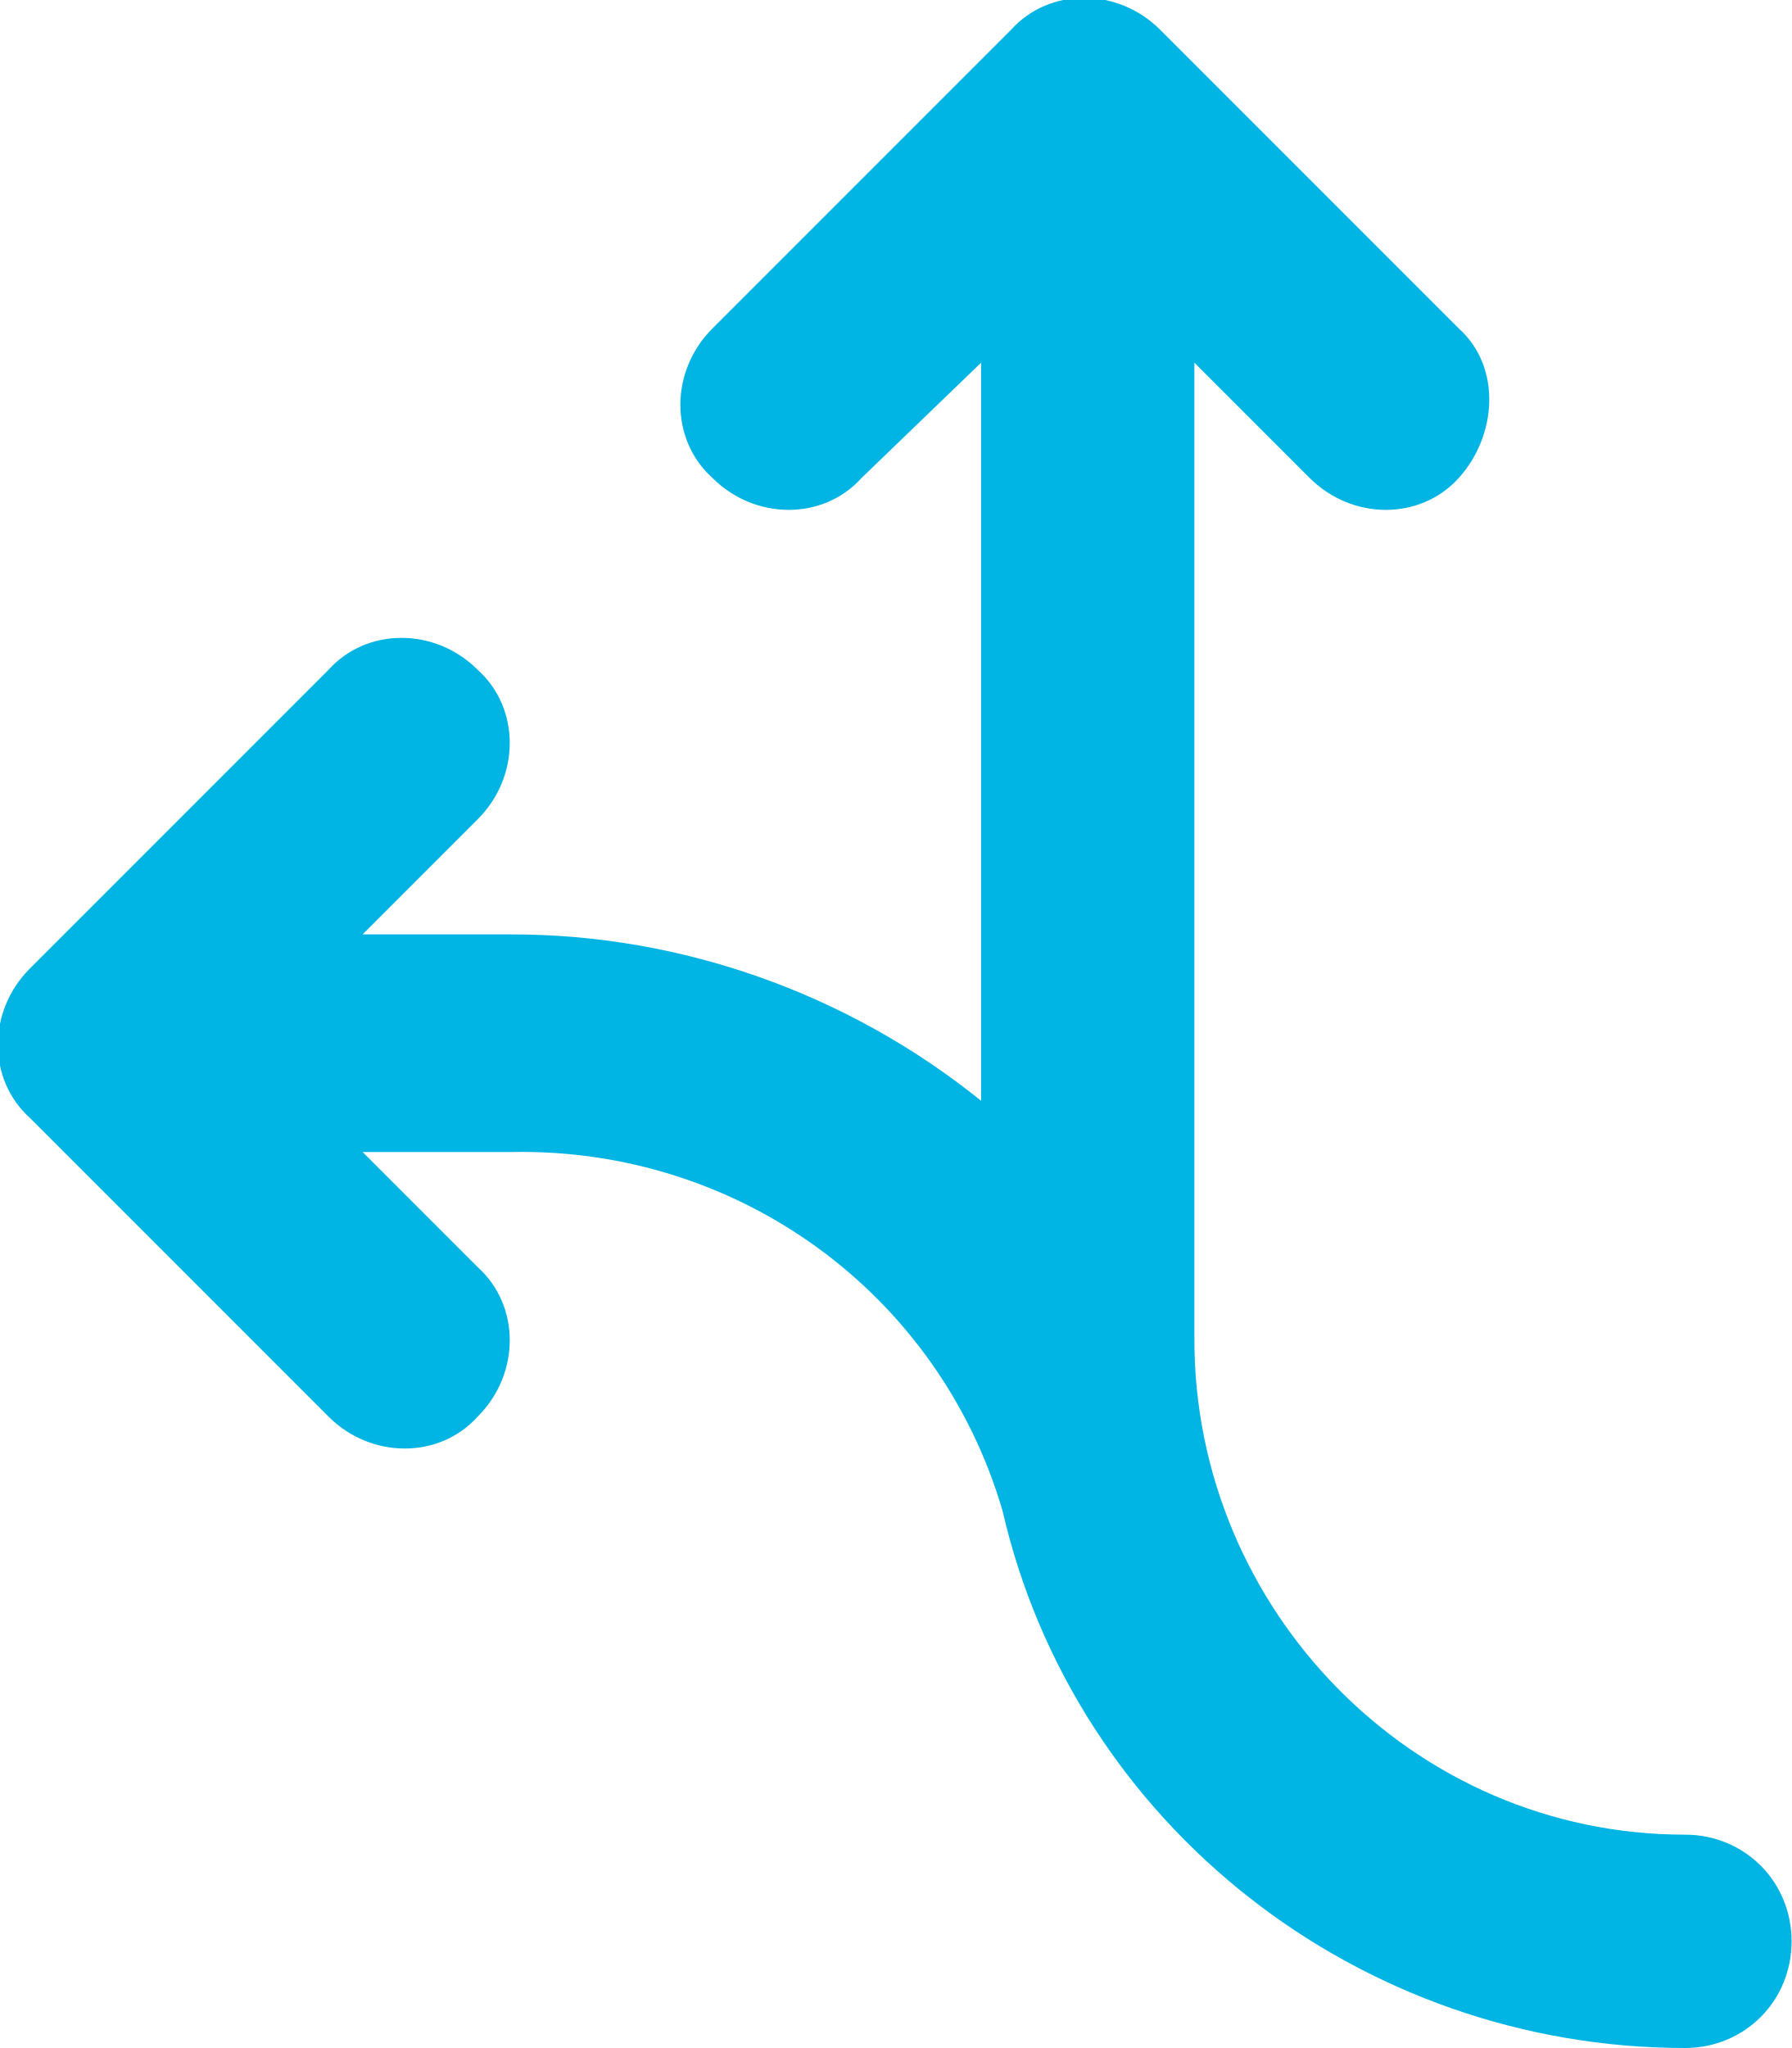
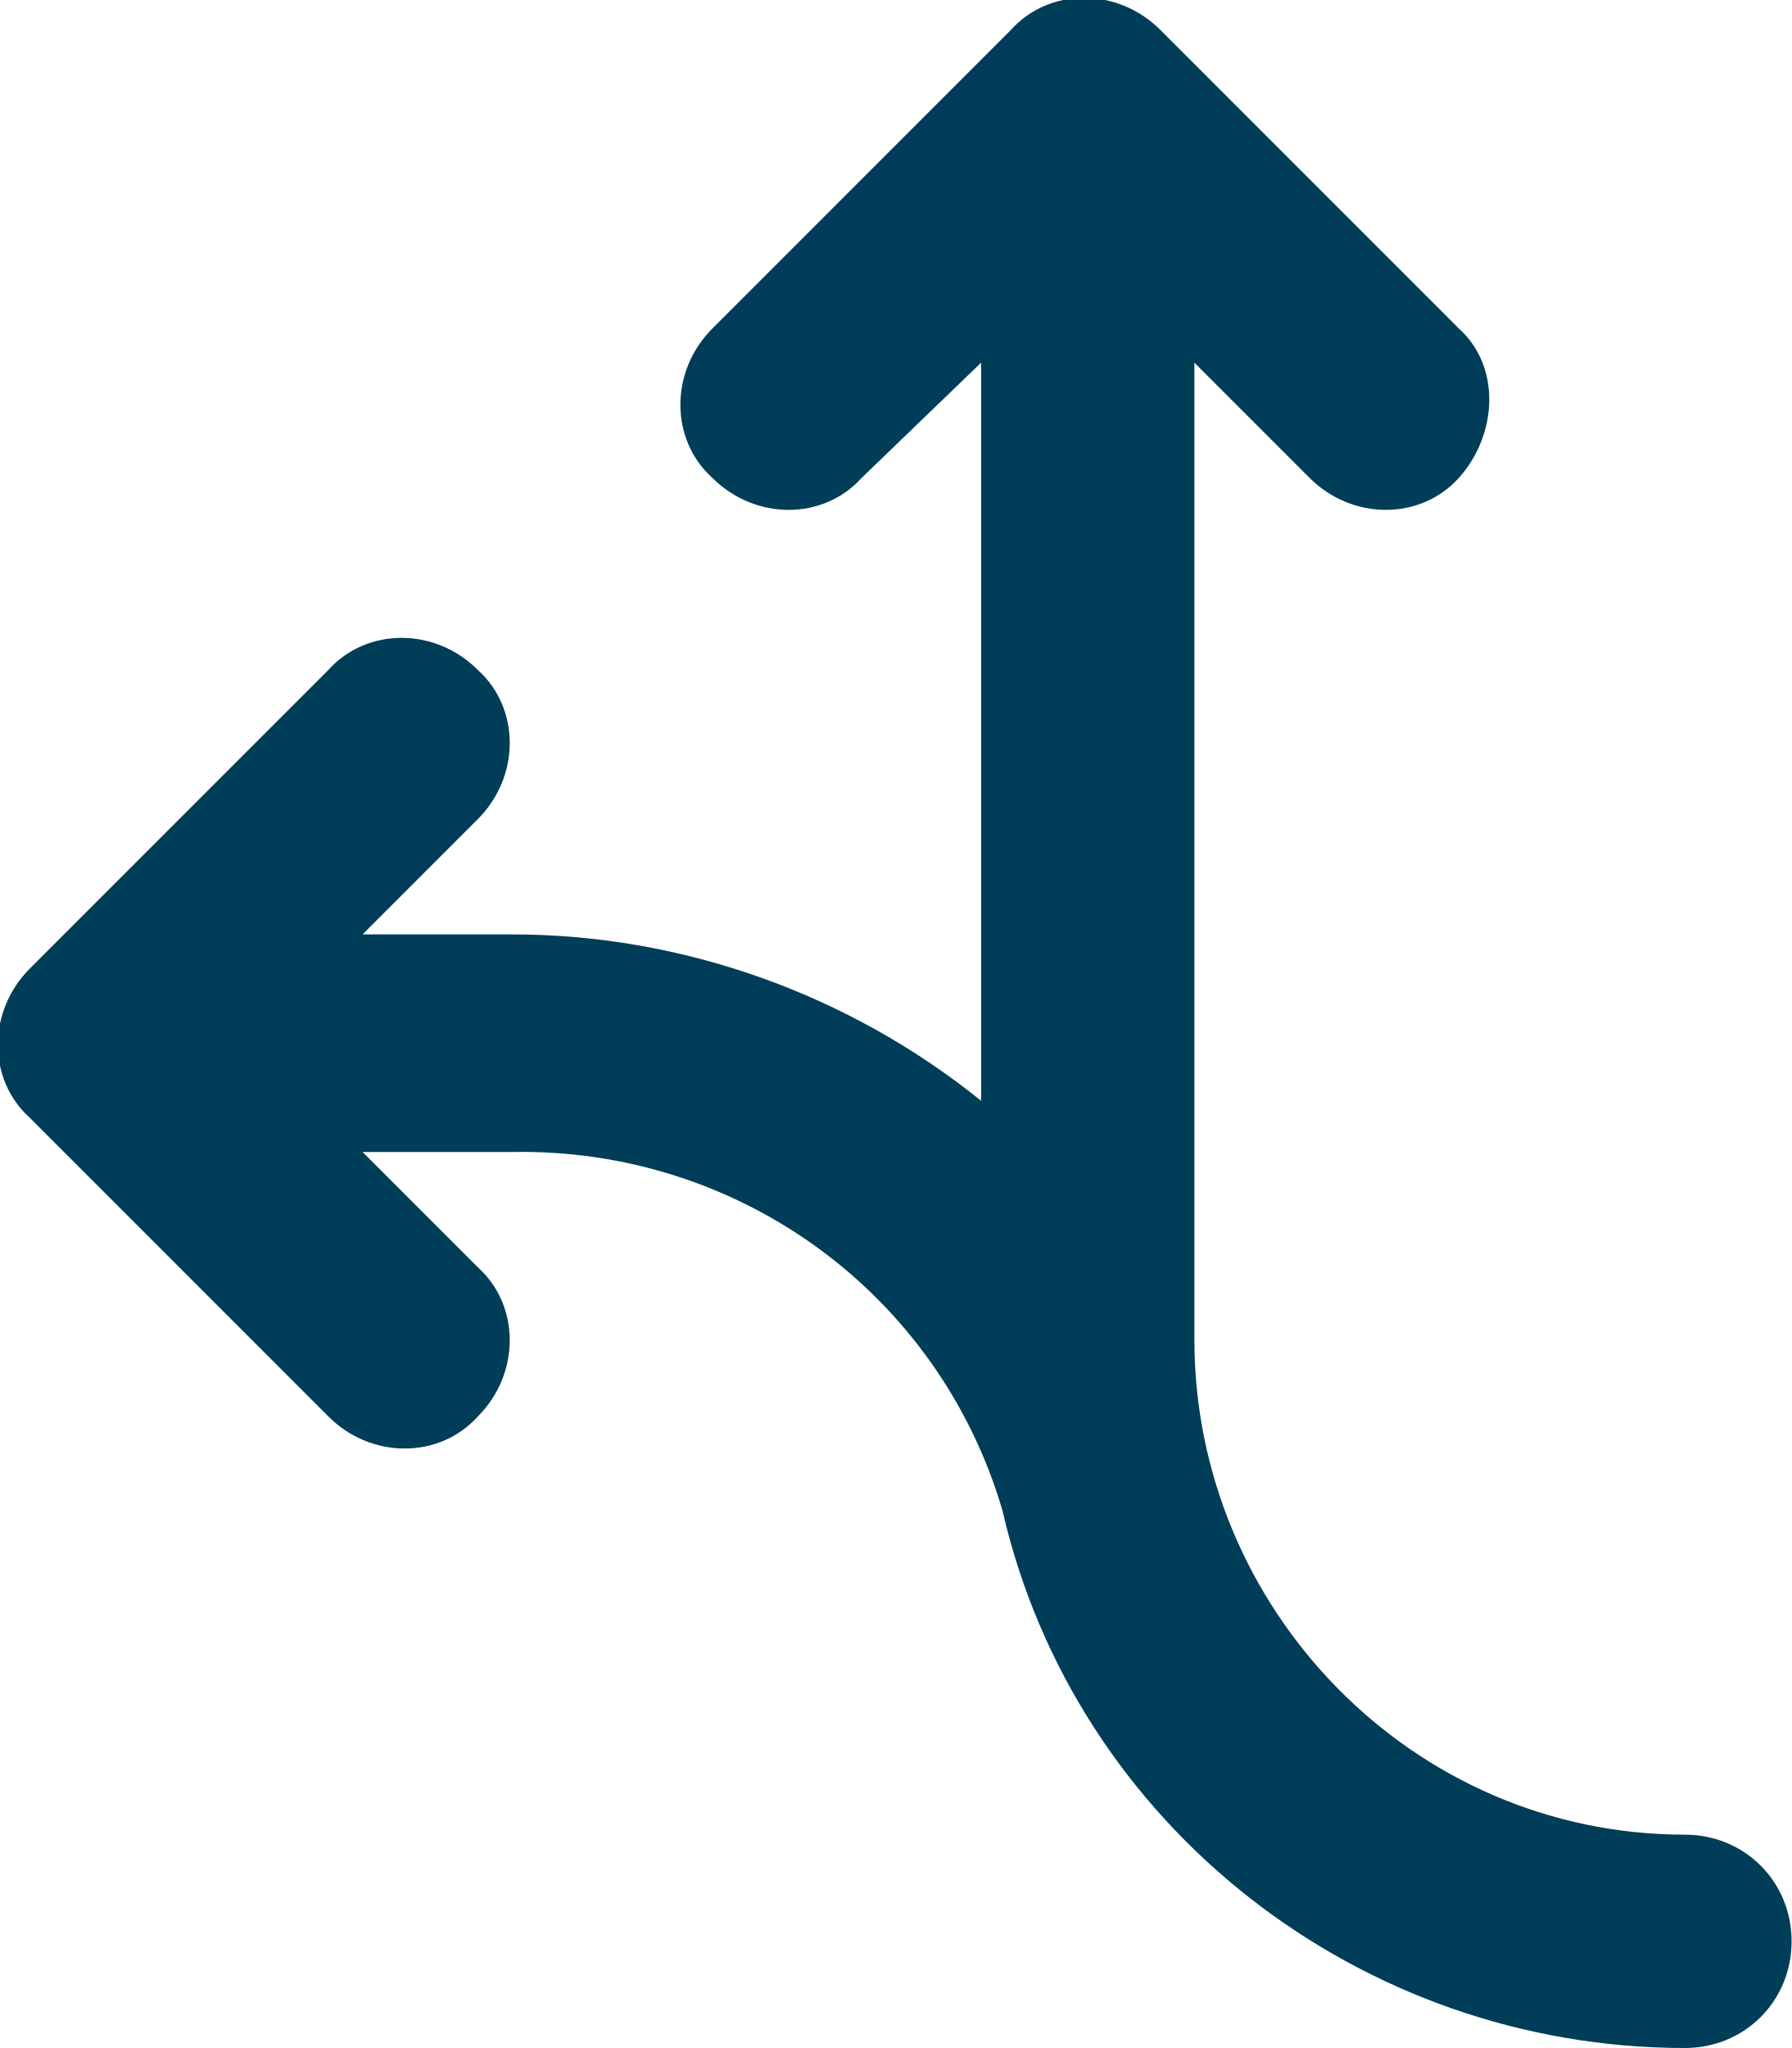
<svg xmlns="http://www.w3.org/2000/svg" version="1.1" id="Layer_1" x="0px" y="0px" viewBox="0 0 42 48" style="enable-background:new 0 0 42 48;" xml:space="preserve">
  <style type="text/css">
		.st0 {
- 			fill: #00B4E4;
+ 			fill: #003D58;
		}
	</style>
  <g id="Layer_2_1_">
    <g id="Icons">
      <path class="st0" d="M39.5,43C33.1,43,28,37.7,28,31.4c0-0.1,0-0.2,0-0.2V8.5l2.7,2.7c1,1,2.6,1,3.5,0s1-2.6,0-3.5c0,0,0,0,0,0    l-7-7c-1-1-2.6-1-3.5,0c0,0,0,0,0,0l-7,7c-1,1-1,2.6,0,3.5c1,1,2.6,1,3.5,0L23,8.5v17.3c-3.1-2.5-7-3.9-11-3.9H8.5l2.7-2.7    c1-1,1-2.6,0-3.5c-1-1-2.6-1-3.5,0l-7,7c-1,1-1,2.6,0,3.5c0,0,0,0,0,0l7,7c1,1,2.6,1,3.5,0c1-1,1-2.6,0-3.5L8.5,27H12    c5.3-0.1,10,3.3,11.5,8.4l0,0c1.7,7.4,8.4,12.6,16,12.6c1.4,0,2.5-1.1,2.5-2.5S40.9,43,39.5,43z" />
    </g>
  </g>
</svg>
